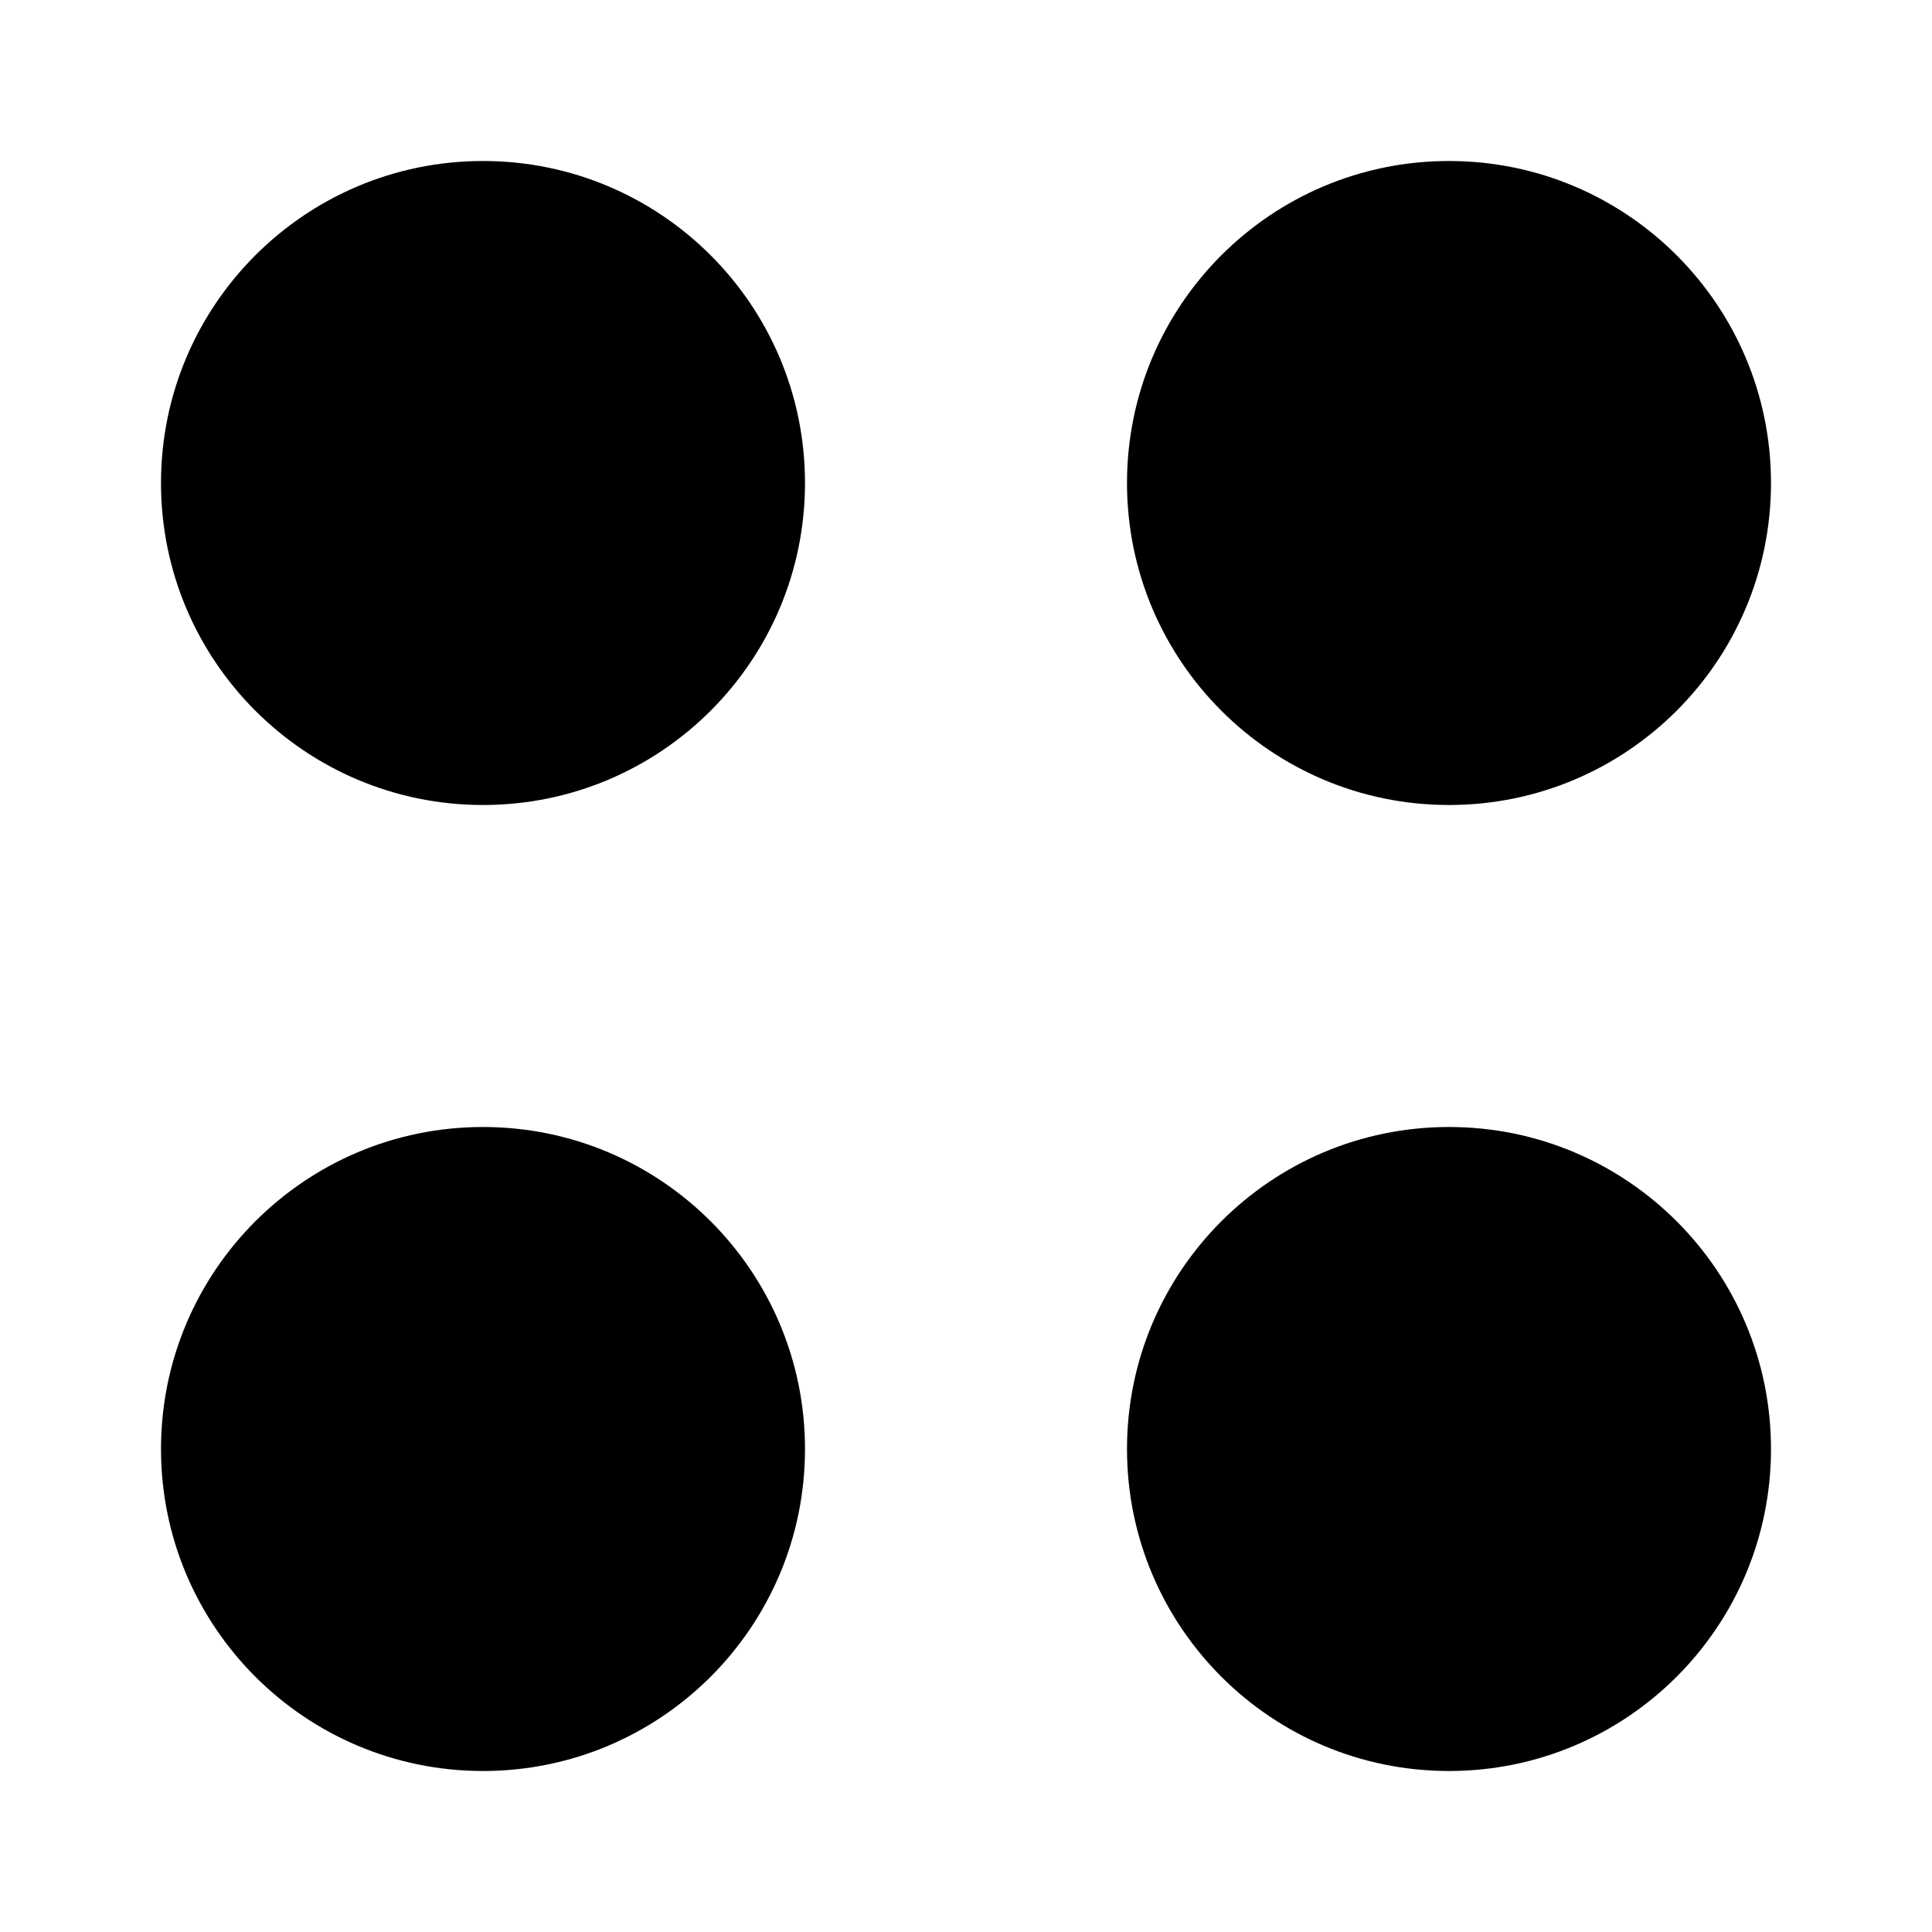
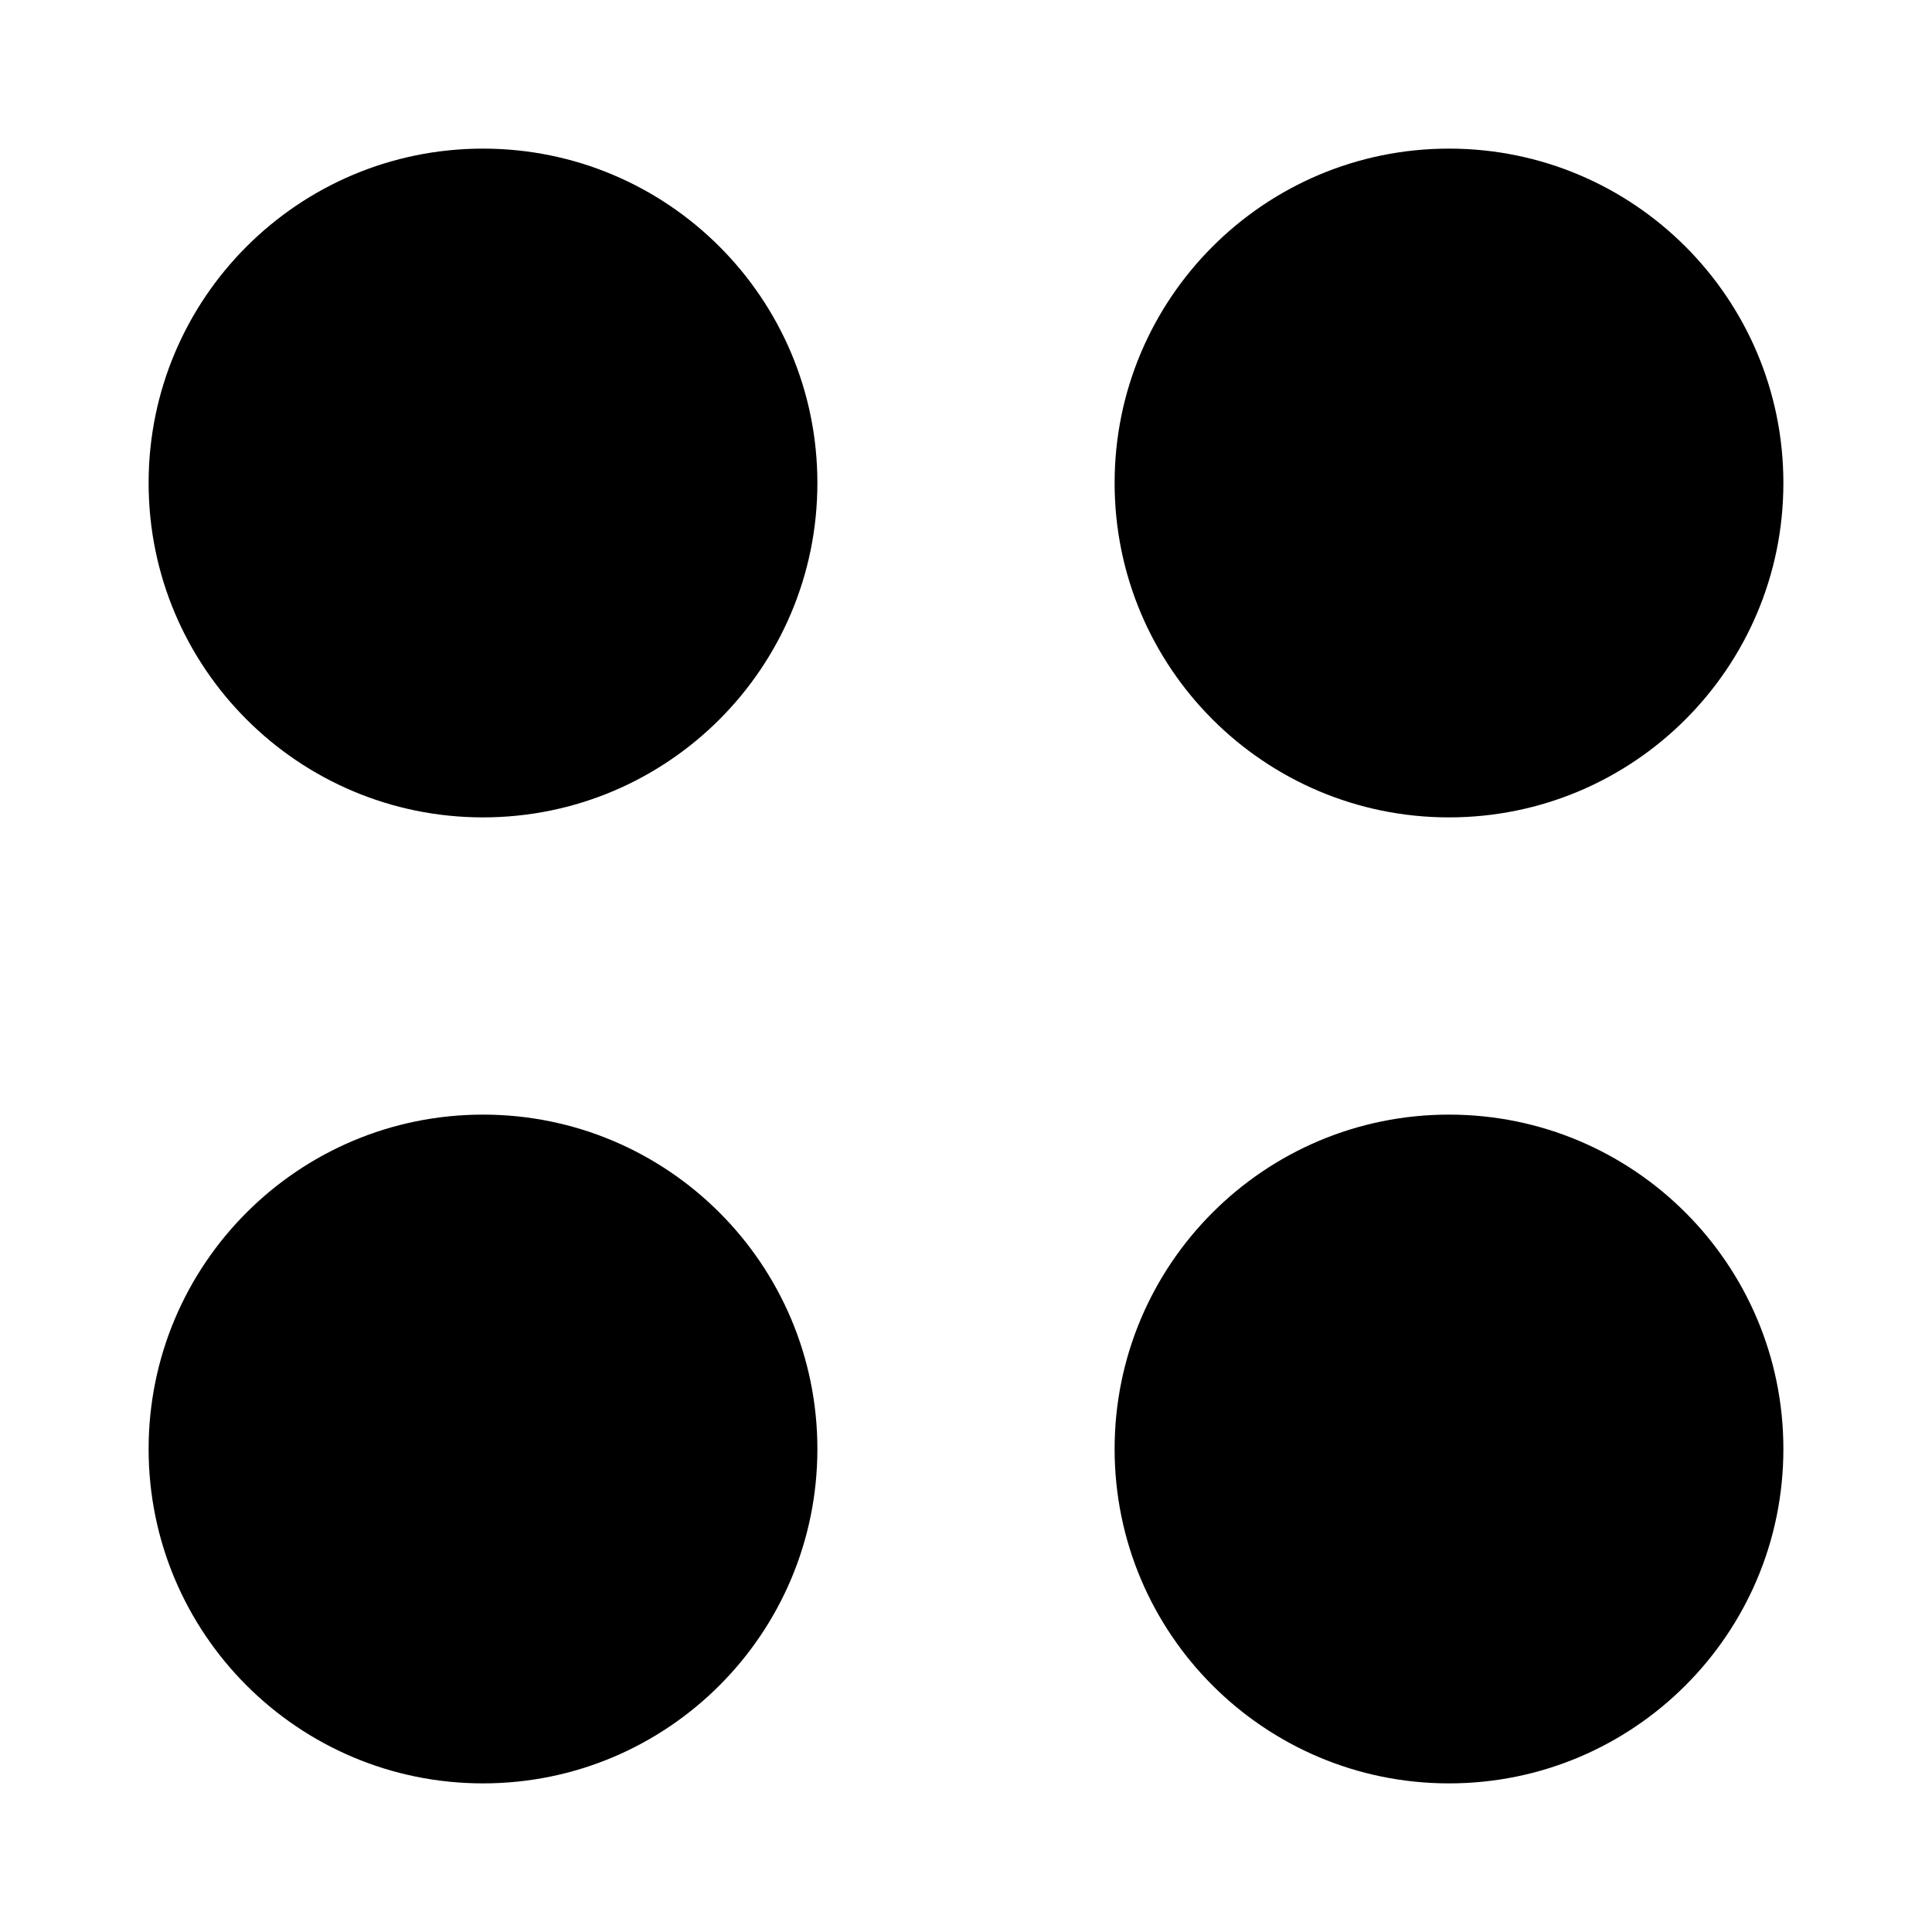
- <svg xmlns="http://www.w3.org/2000/svg" width="12px" height="12px" viewBox="0 0 12 12" version="1.1">
-   <rect id="Rectangle-10" x="1" y="1" width="4" height="4" rx="2" />
-   <rect id="Rectangle-10" x="7" y="1" width="4" height="4" rx="2" />
-   <rect id="Rectangle-10" x="7" y="7" width="4" height="4" rx="2" />
-   <rect id="Rectangle-10" x="1" y="7" width="4" height="4" rx="2" />
+ <svg xmlns="http://www.w3.org/2000/svg" width="26" height="26" viewBox="0 0 26 26">
+   <g fill-rule="evenodd">
+     <rect x="2" y="15" width="9" height="9" rx="4.5" />
+     <rect x="15" y="15" width="9" height="9" rx="4.5" />
+     <rect x="15" y="2" width="9" height="9" rx="4.5" />
+     <rect x="2" y="2" width="9" height="9" rx="4.5" />
+   </g>
</svg>
